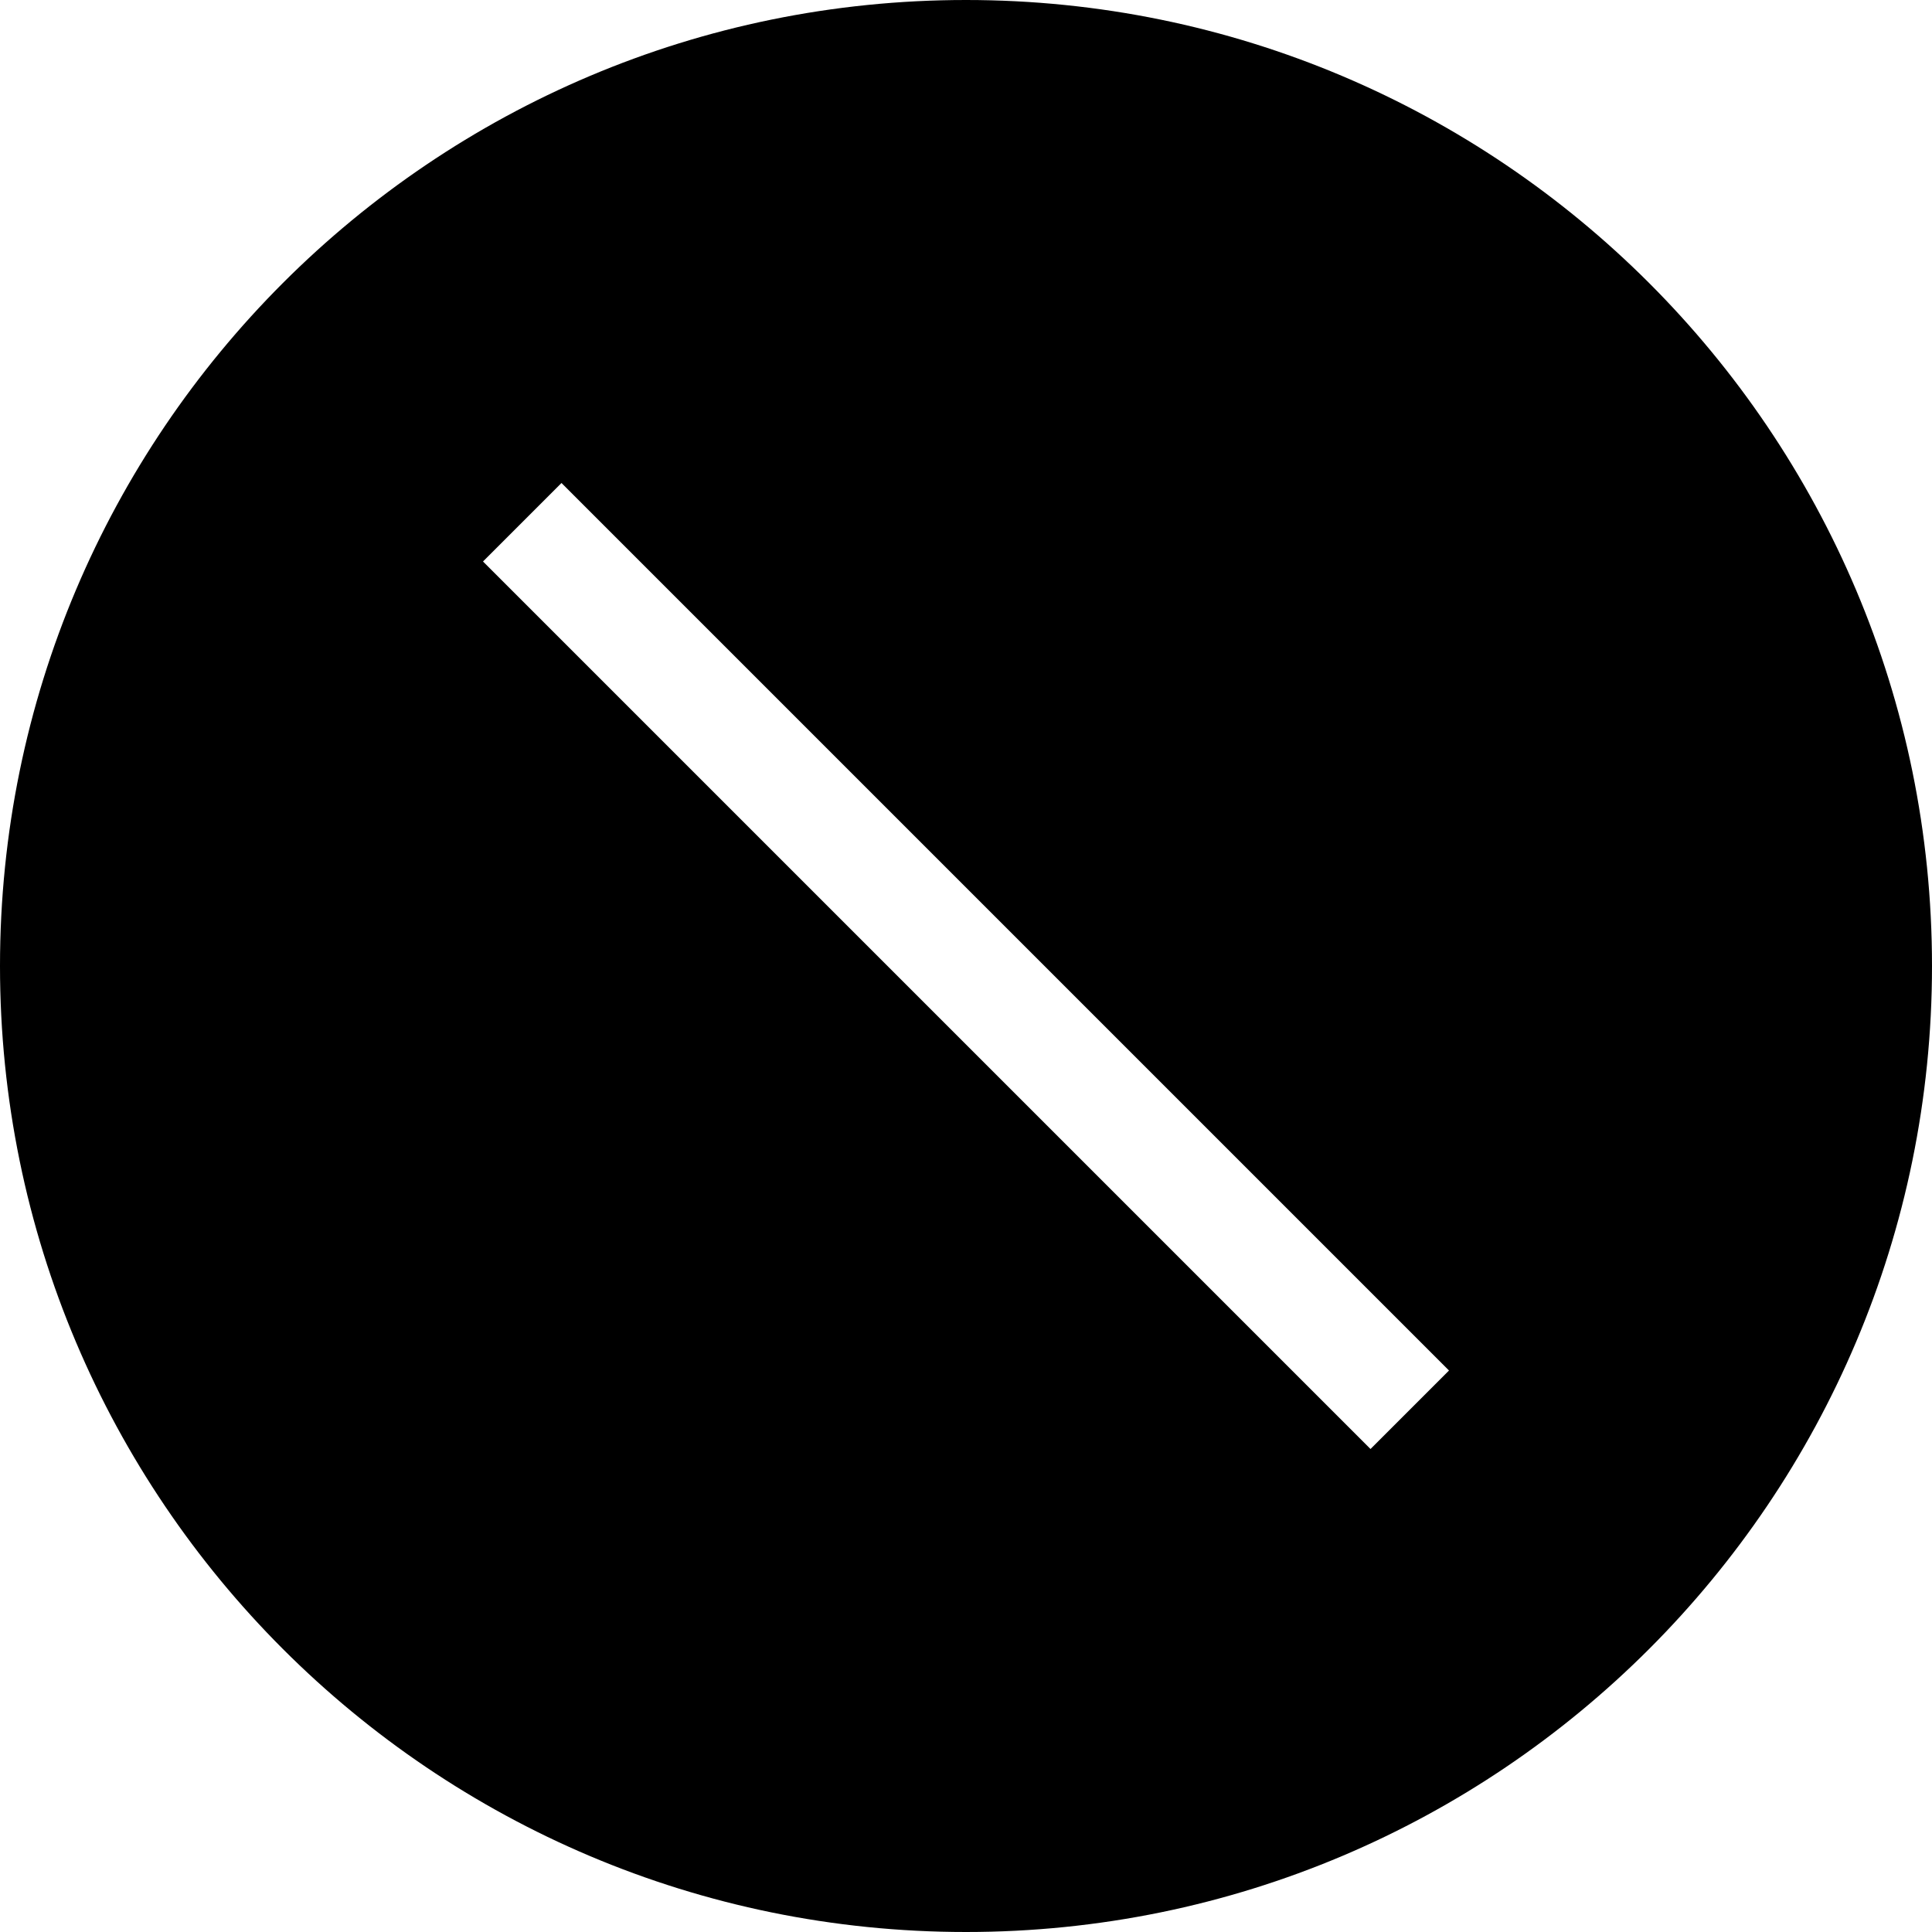
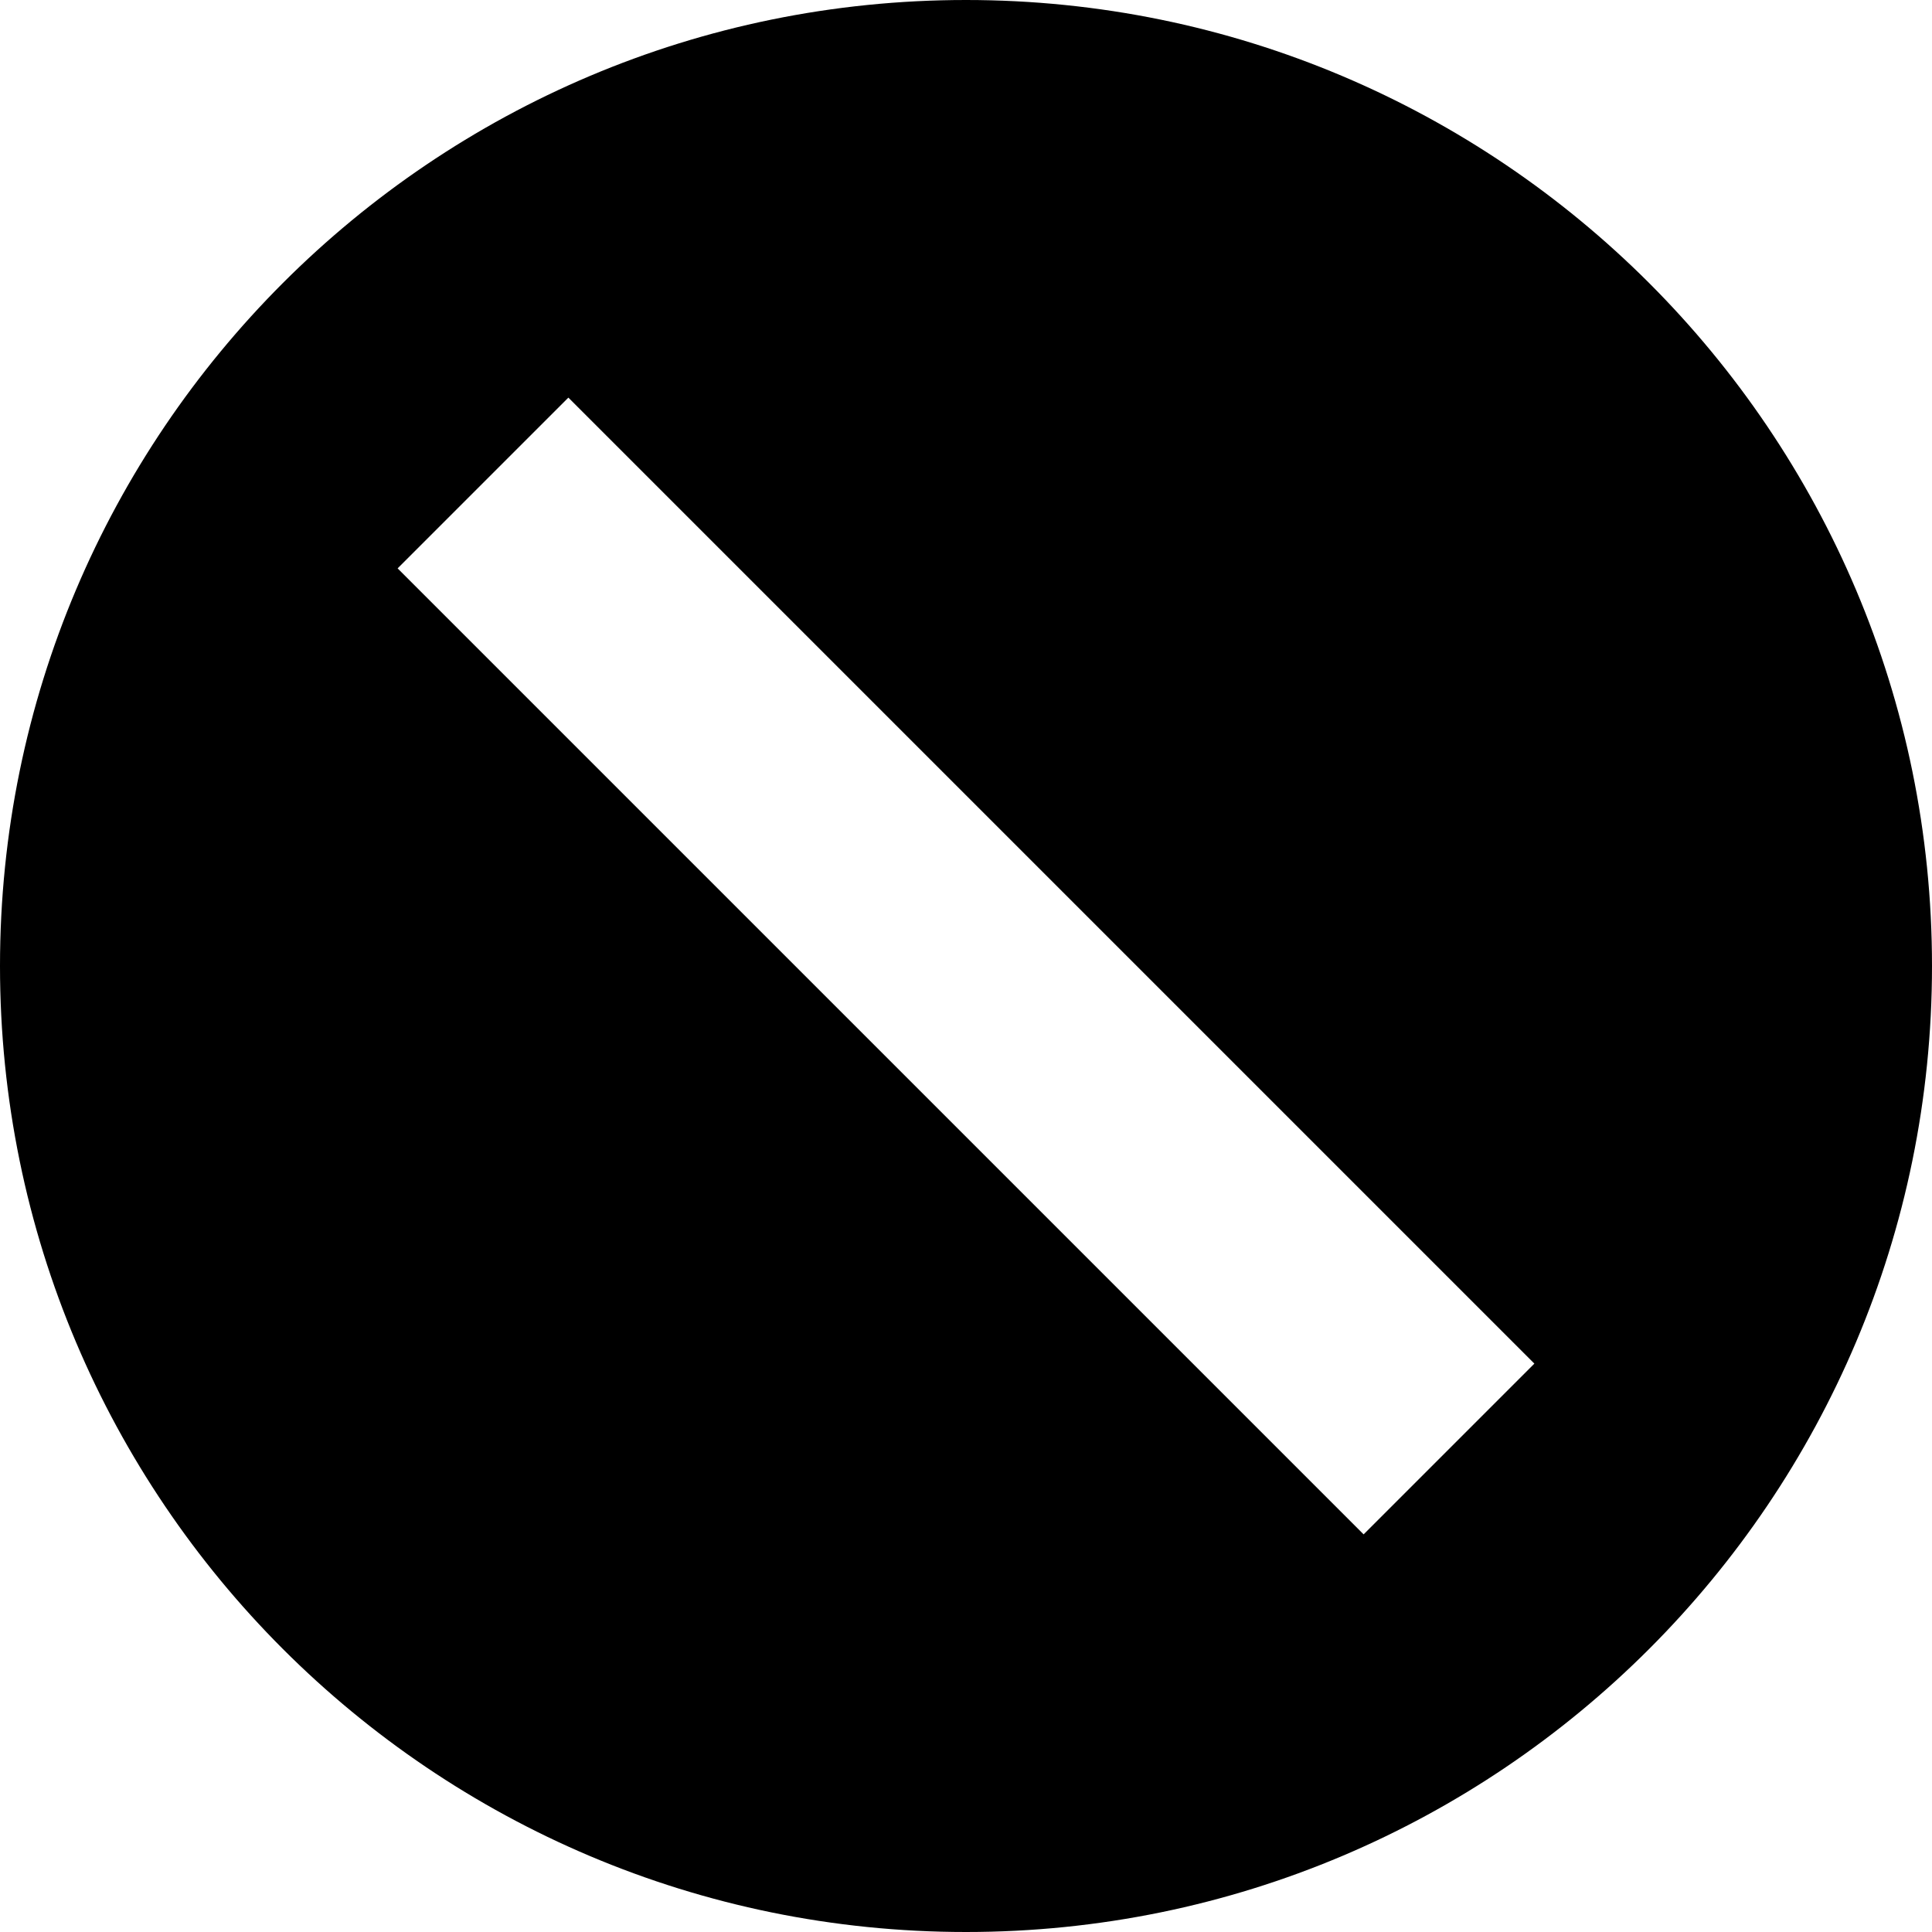
<svg xmlns="http://www.w3.org/2000/svg" width="16px" height="16px" viewBox="0 0 16 16" version="1.1">
  <defs />
-   <g id="error" stroke="none" stroke-width="1" fill="none" fill-rule="evenodd">
-     <path d="M8,16 C3.582,16 0,12.418 0,8 C0,3.582 3.582,0 8,0 C12.418,0 16,3.582 16,8 C16,12.418 12.418,16 8,16 Z M4,4.65 L11.35,12 L12,11.35 L4.65,4 L4,4.65 Z" id="Combined-Shape" fill="#000000" />
+   <g id="error--solid" stroke="none" stroke-width="1" fill="none" fill-rule="evenodd">
+     <path d="M8,16 C3.582,16 0,12.418 0,8 C0,3.582 3.582,0 8,0 C12.418,0 16,3.582 16,8 C16,12.418 12.418,16 8,16 Z M3.293,4.707 L11.293,12.707 L12.707,11.293 L4.707,3.293 L3.293,4.707 Z" id="error" fill="#000000" />
  </g>
</svg>
